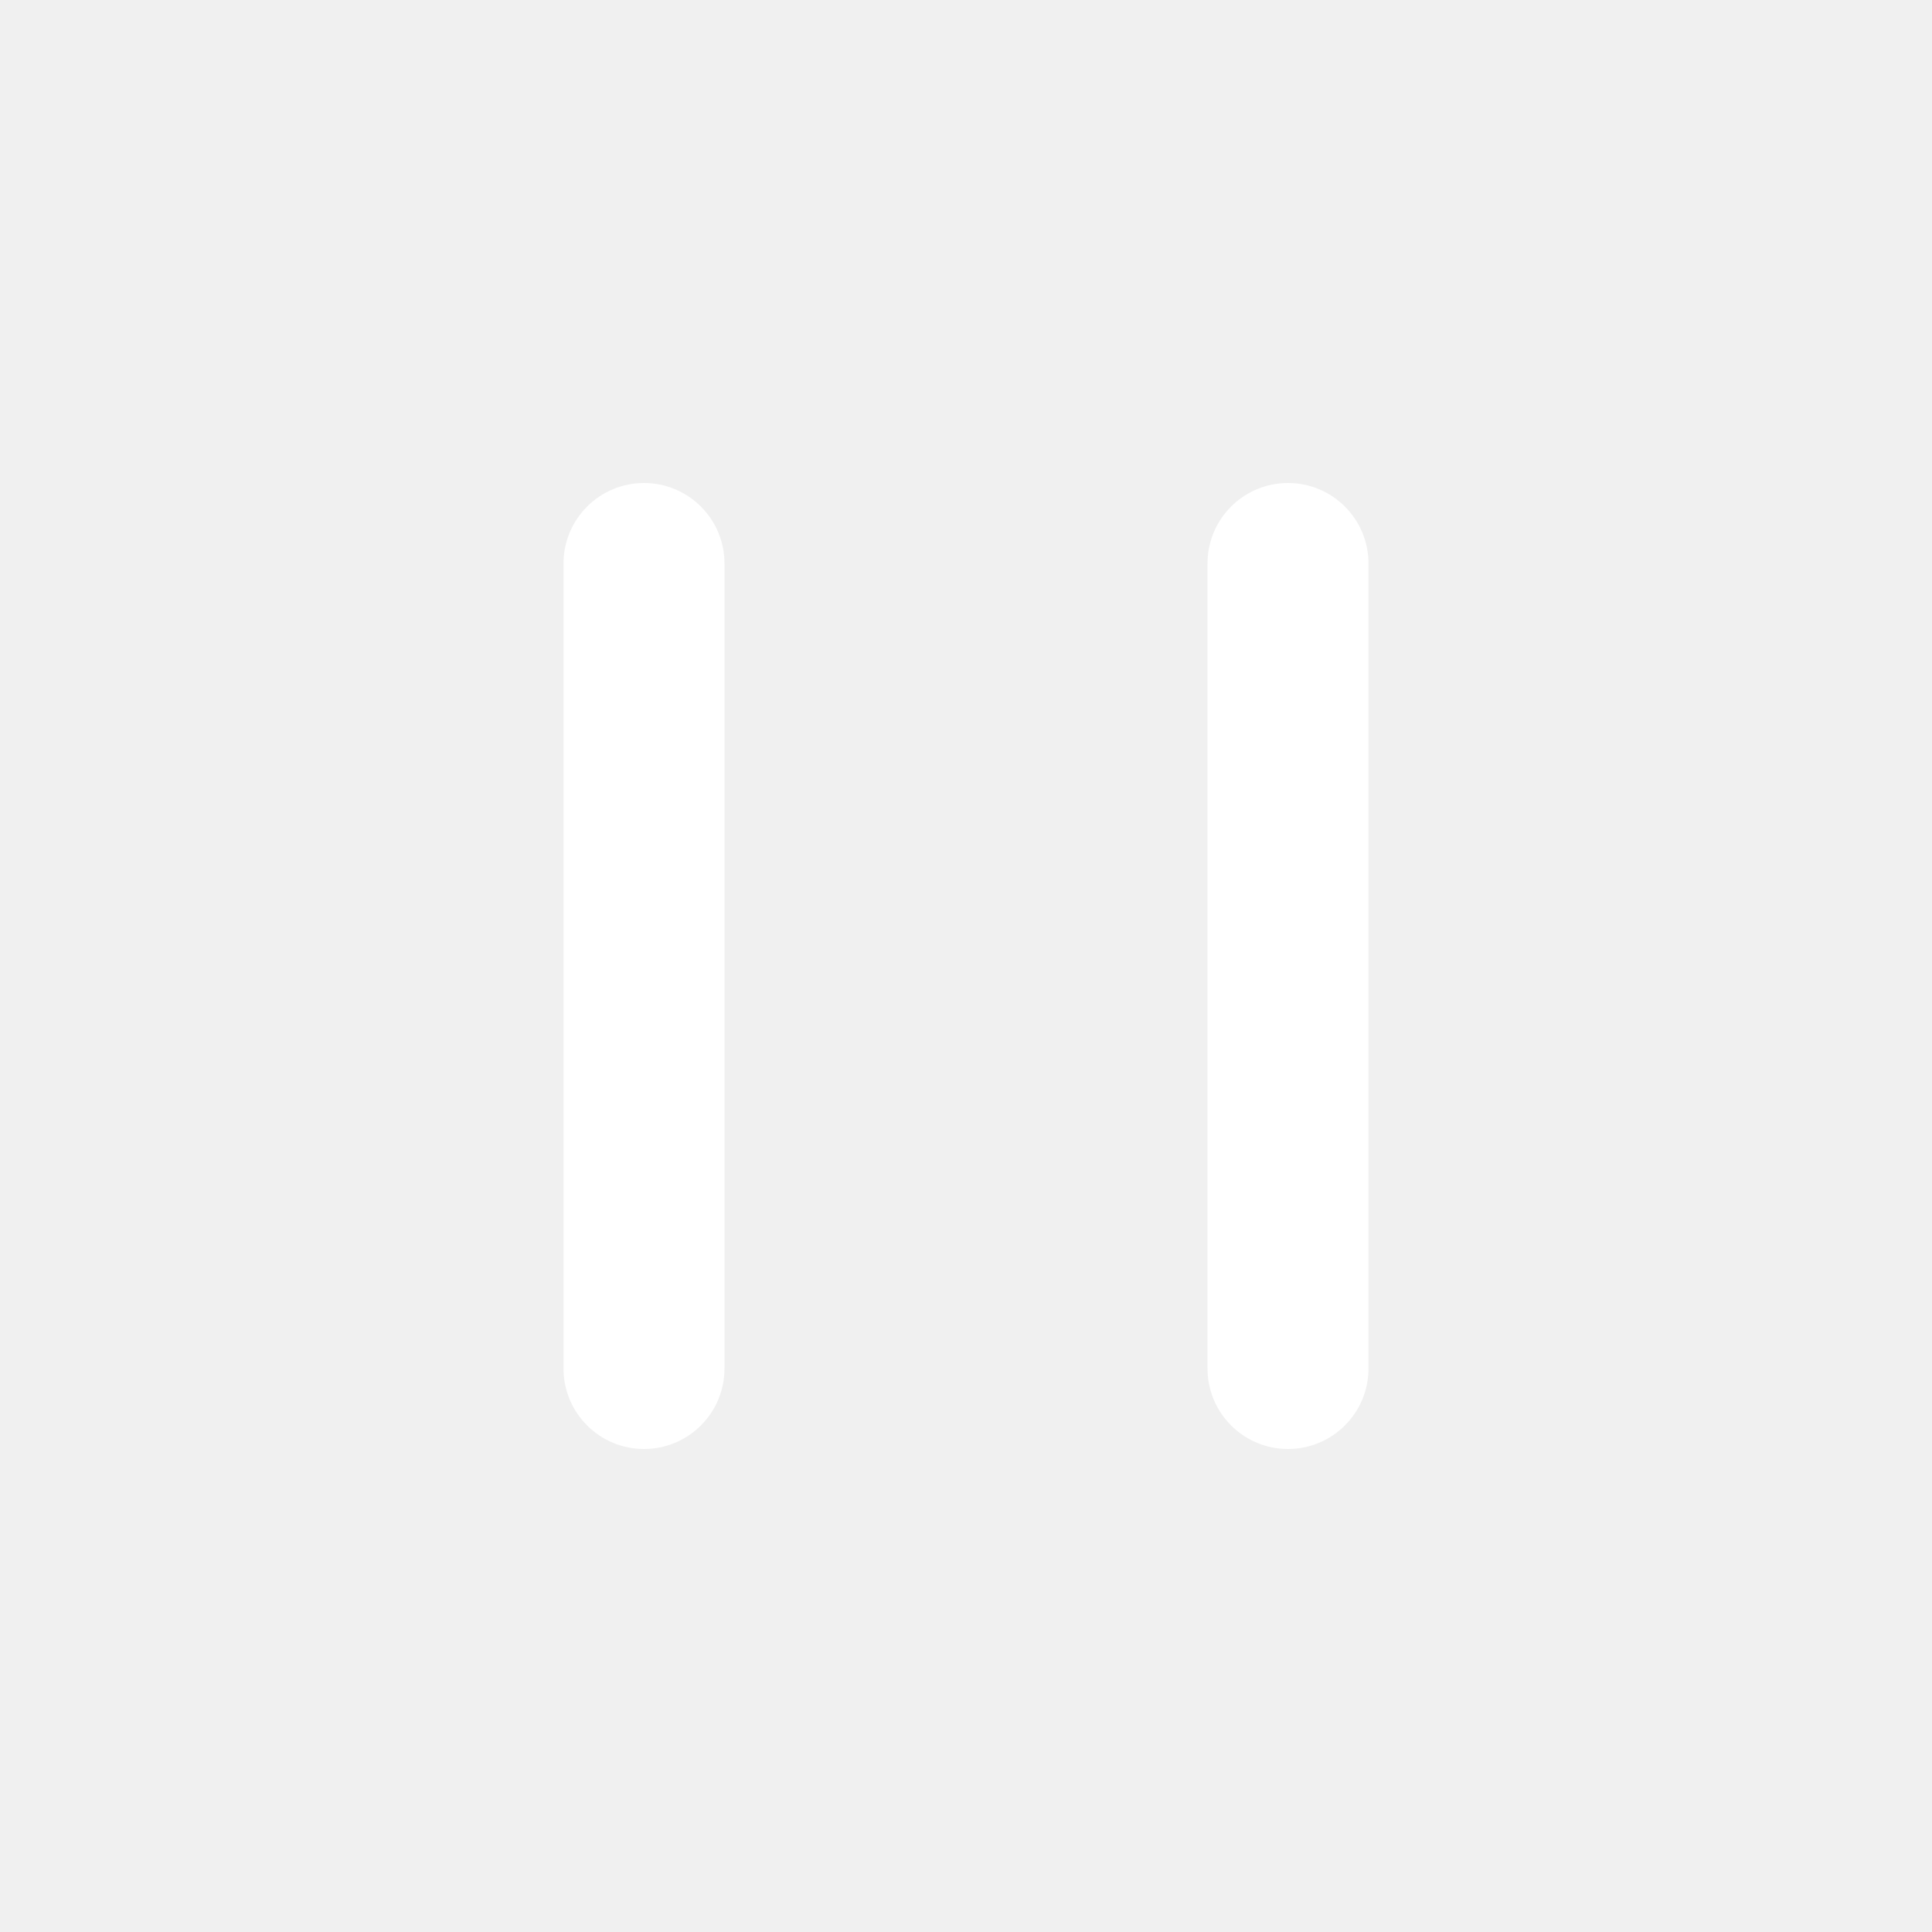
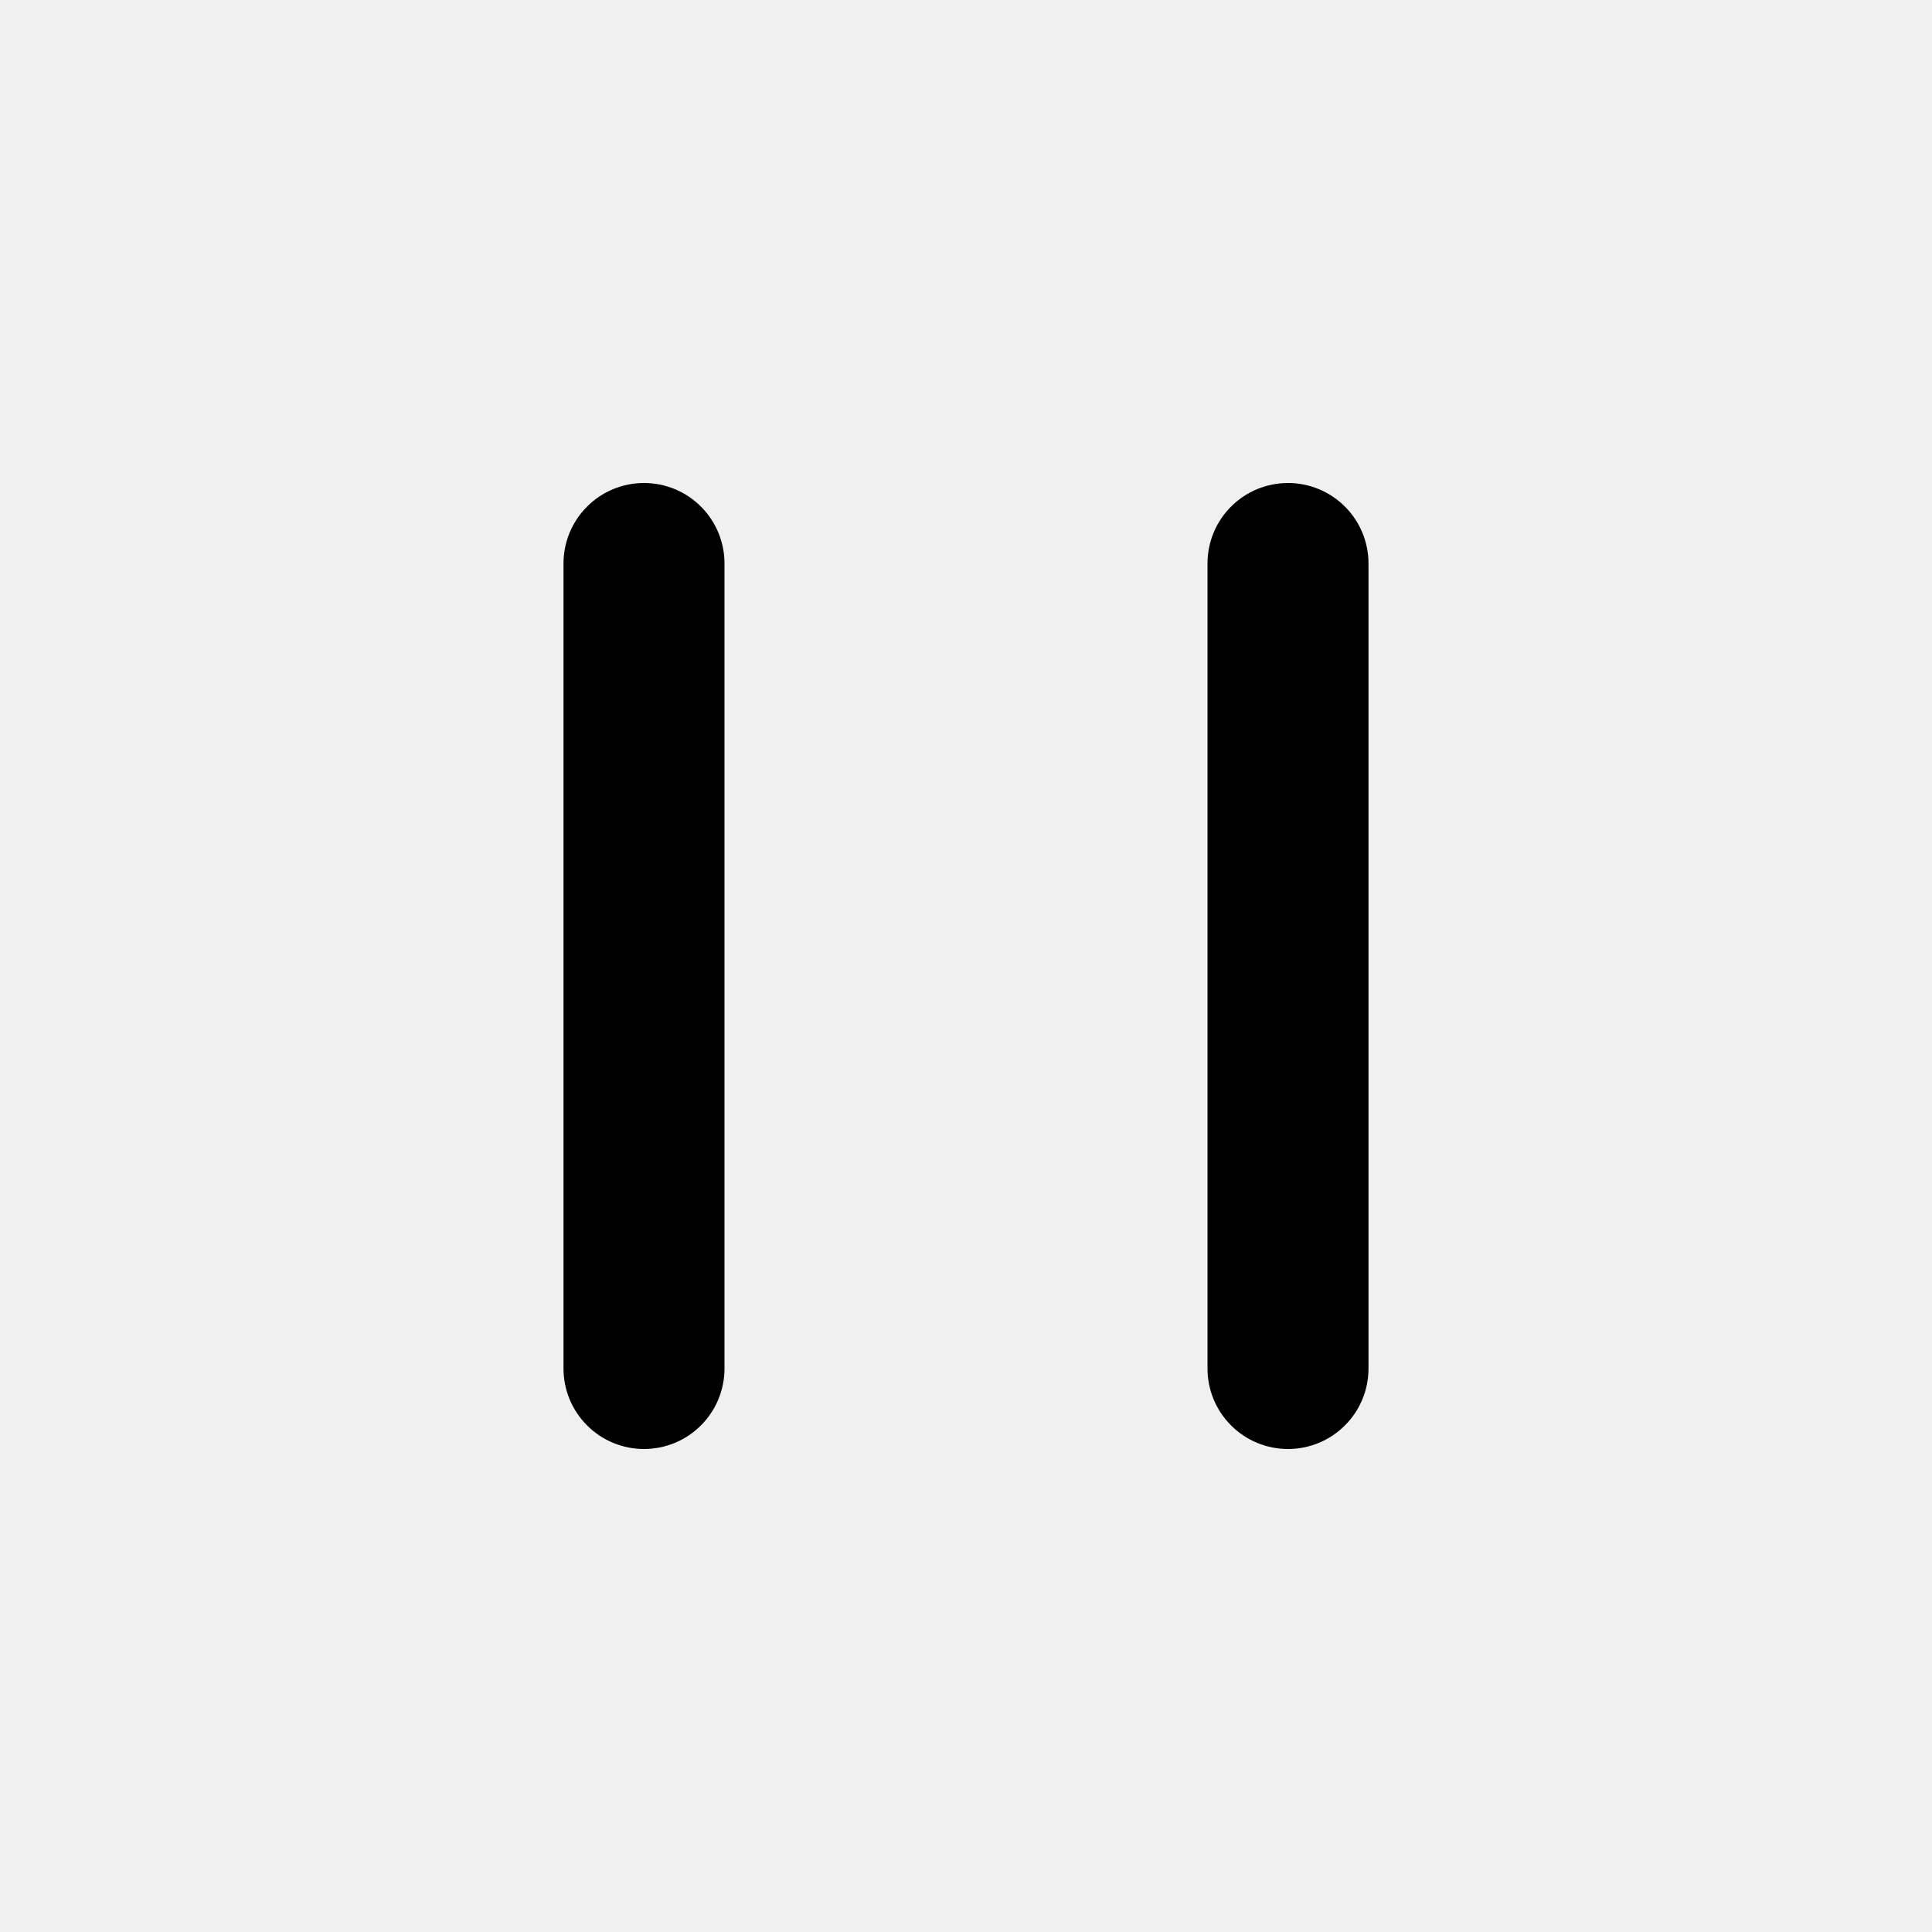
<svg xmlns="http://www.w3.org/2000/svg" width="24" height="24" viewBox="0 0 24 24" fill="none">
  <g clip-path="url(#clip0_24_5820)">
-     <path d="M15 7C15 6.735 15.105 6.48 15.293 6.293C15.48 6.105 15.735 6 16 6C16.265 6 16.52 6.105 16.707 6.293C16.895 6.48 17 6.735 17 7V17C17 17.265 16.895 17.52 16.707 17.707C16.52 17.895 16.265 18 16 18C15.735 18 15.48 17.895 15.293 17.707C15.105 17.52 15 17.265 15 17V7ZM7 7C7 6.735 7.105 6.48 7.293 6.293C7.48 6.105 7.735 6 8 6C8.265 6 8.52 6.105 8.707 6.293C8.895 6.48 9 6.735 9 7V17C9 17.265 8.895 17.52 8.707 17.707C8.52 17.895 8.265 18 8 18C7.735 18 7.48 17.895 7.293 17.707C7.105 17.52 7 17.265 7 17V7Z" fill="#ffffff" />
+     <path d="M15 7C15 6.735 15.105 6.48 15.293 6.293C15.48 6.105 15.735 6 16 6C16.265 6 16.52 6.105 16.707 6.293C16.895 6.48 17 6.735 17 7V17C17 17.265 16.895 17.52 16.707 17.707C16.52 17.895 16.265 18 16 18C15.735 18 15.48 17.895 15.293 17.707C15.105 17.52 15 17.265 15 17V7ZM7 7C7 6.735 7.105 6.48 7.293 6.293C7.48 6.105 7.735 6 8 6C8.265 6 8.52 6.105 8.707 6.293C8.895 6.48 9 6.735 9 7V17C9 17.265 8.895 17.52 8.707 17.707C8.52 17.895 8.265 18 8 18C7.735 18 7.48 17.895 7.293 17.707C7.105 17.52 7 17.265 7 17V7Z" fill="#000000" />
  </g>
  <defs>
    <clipPath id="clip0_24_5820">
-       <rect width="24" height="24" fill="white" />
+       <rect width="24" height="24" fill="black" />
    </clipPath>
  </defs>
</svg>
